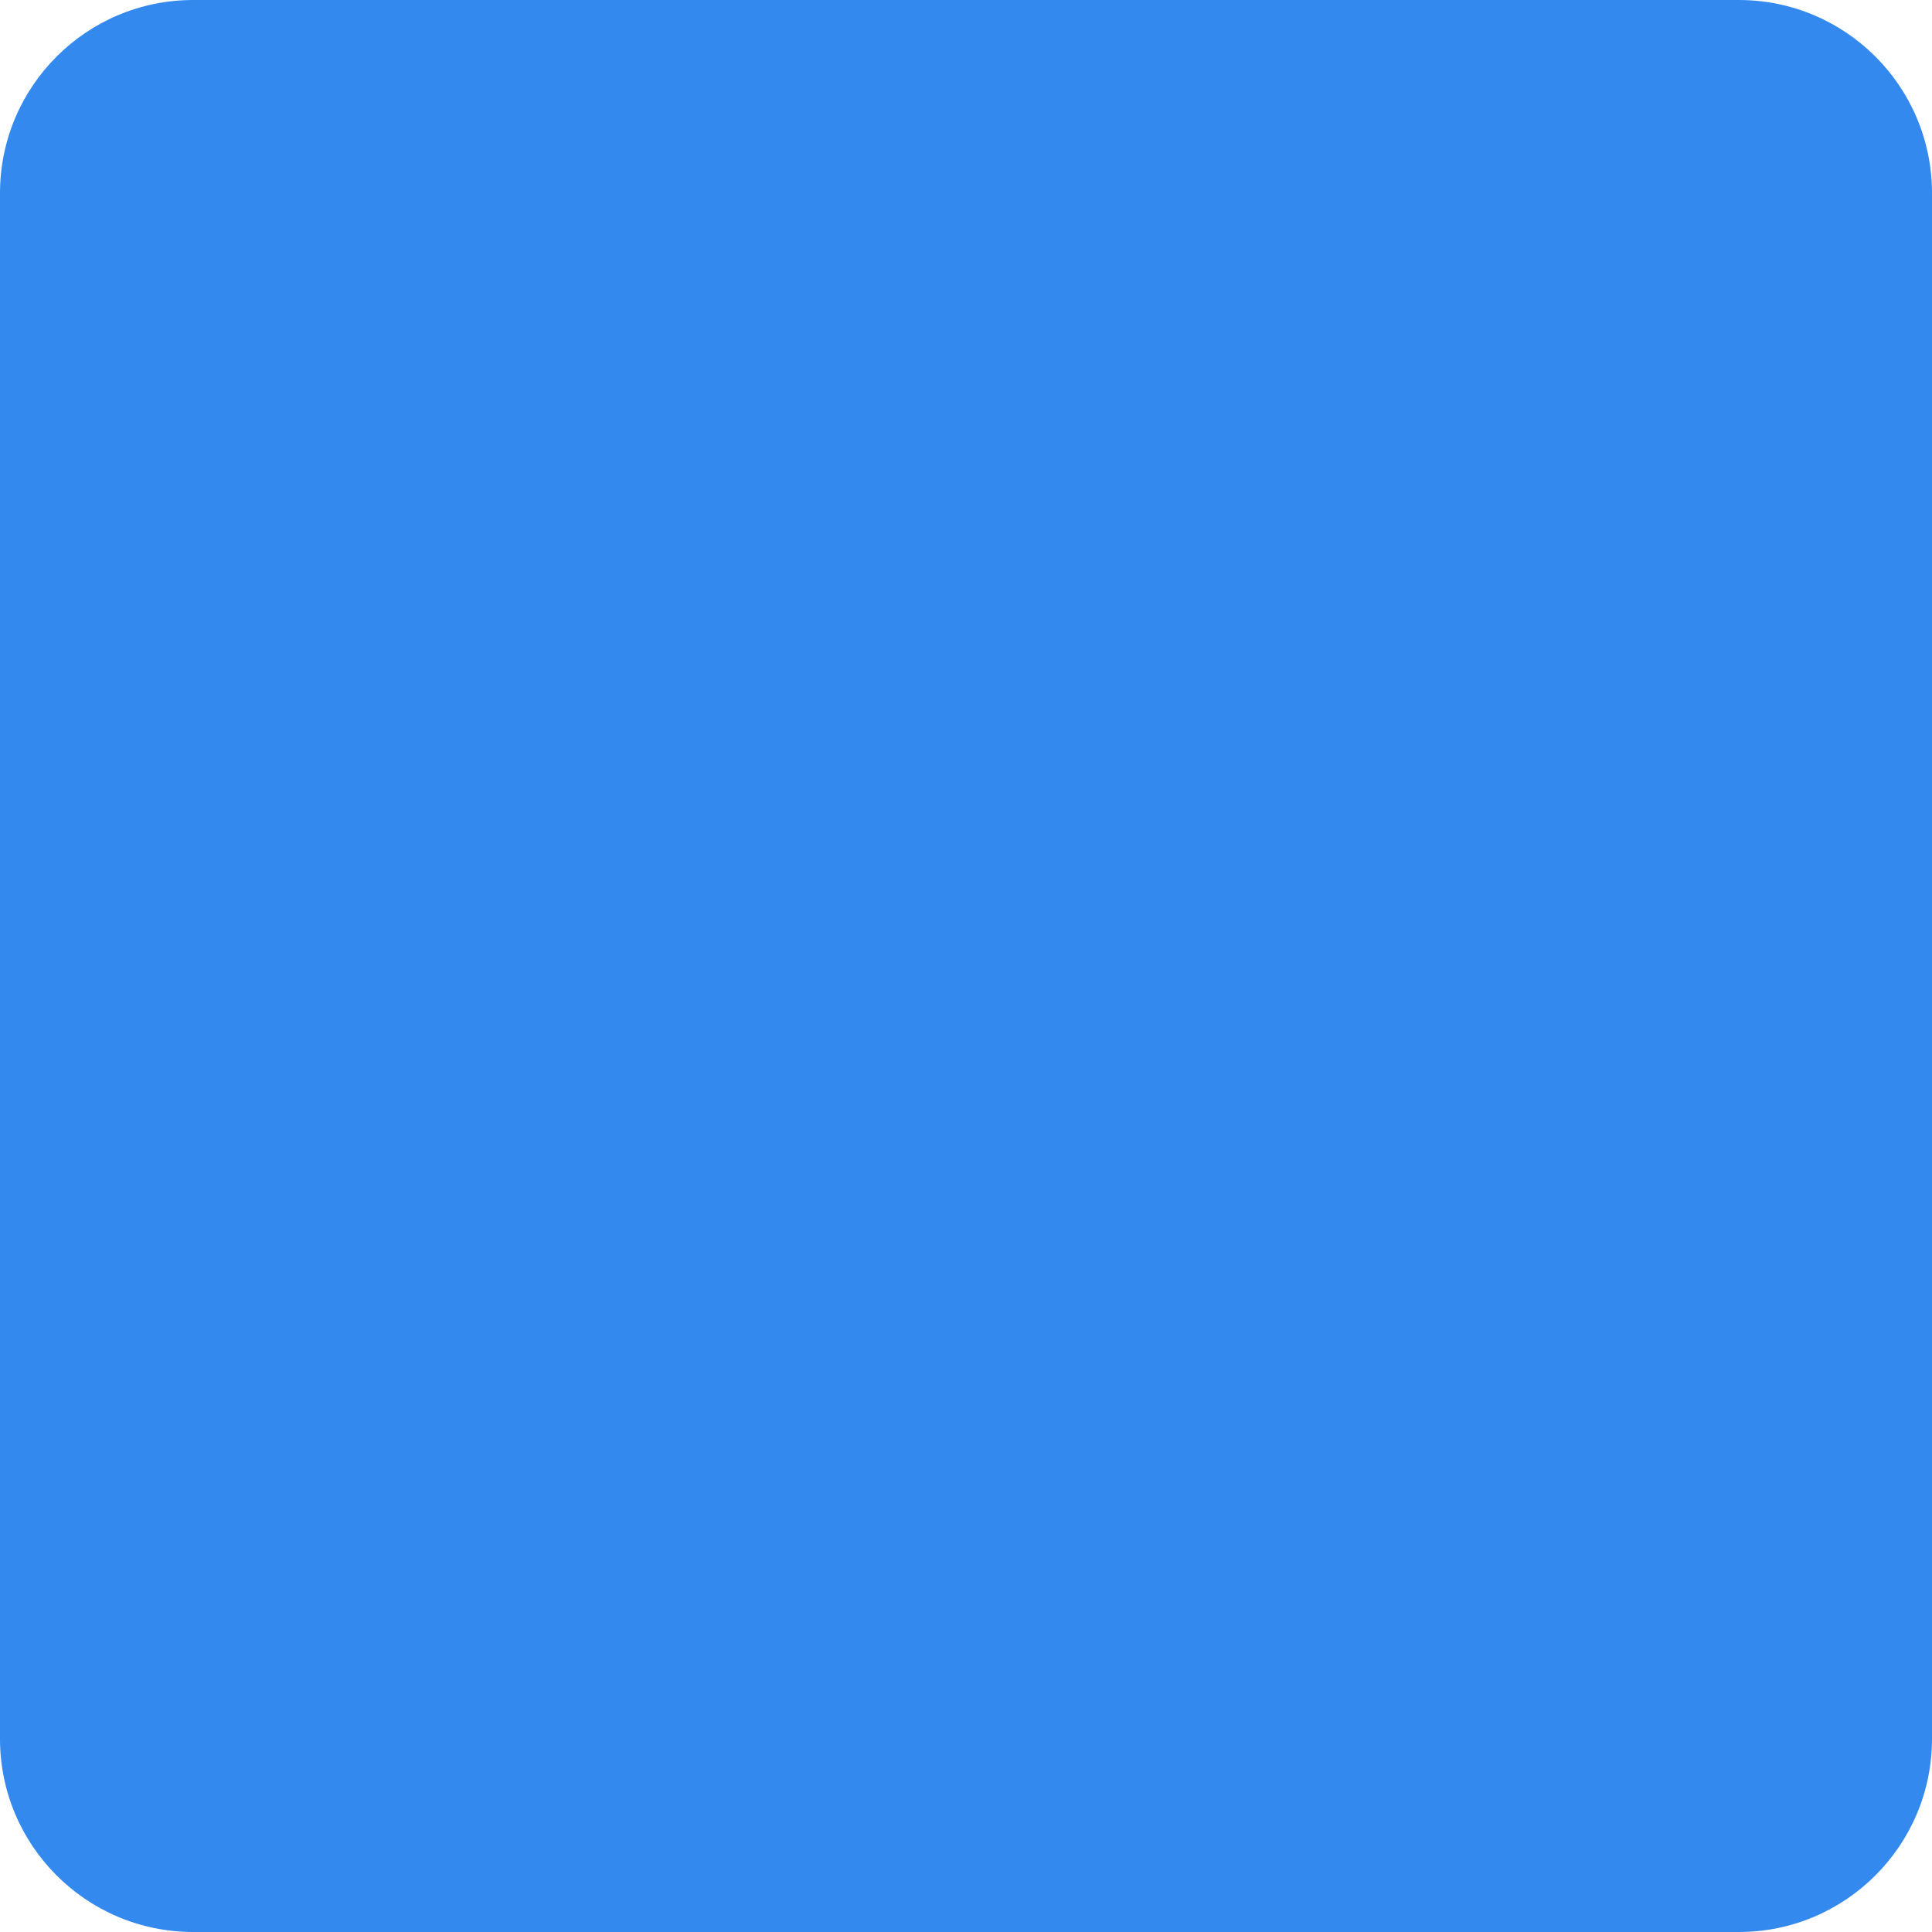
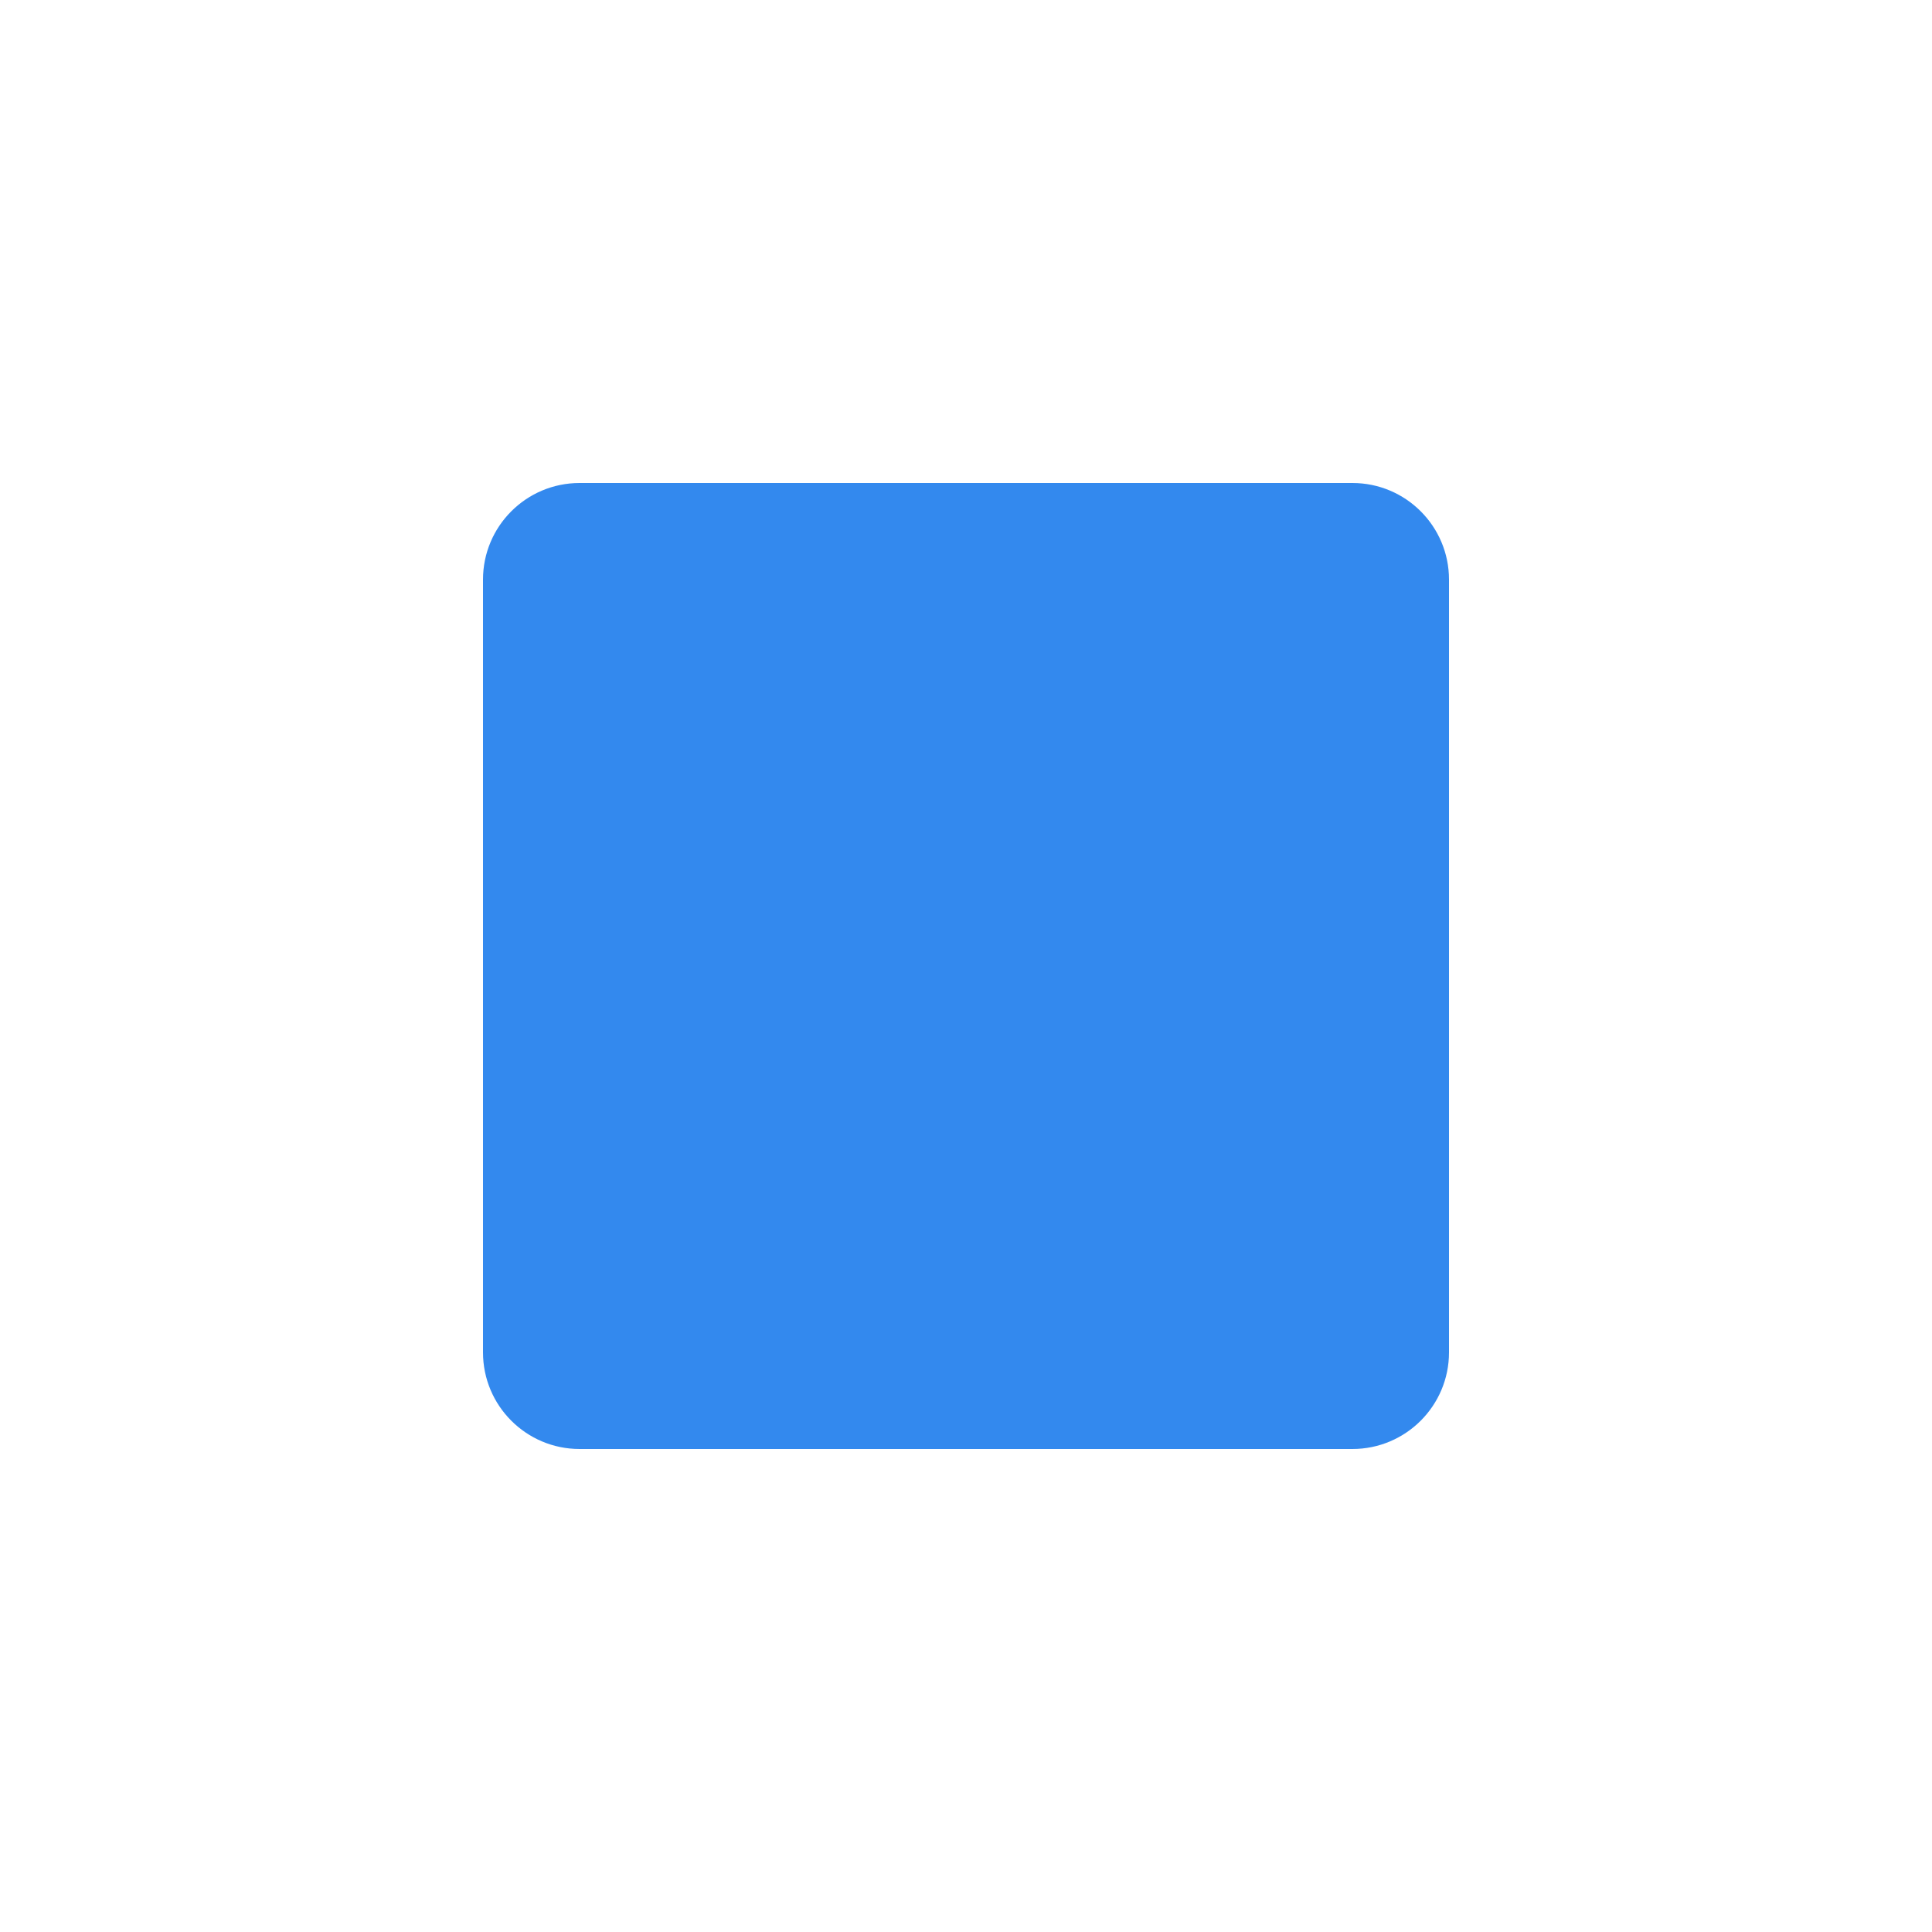
- <svg xmlns="http://www.w3.org/2000/svg" width="10px" height="10px" viewBox="0 0 10 10" version="1.1">
-   <defs />
-   <g id="part1" stroke="none" stroke-width="1" fill="none" fill-rule="evenodd">
-     <g id="1_5任务列表" transform="translate(-1128, -542)" fill="#3389EE">
-       <g id="Group-20-+-语料不足-Mask" transform="translate(20, 134)">
-         <g id="Group" transform="translate(0, 280)">
-           <g id="Group-4" transform="translate(1084, 38)">
-             <g id="Group-3" transform="translate(24, 88)">
-               <g id="停止-on" transform="translate(0, 2)">
-                 <rect id="Rectangle-2" x="0" y="0" width="10" height="10" rx="1" />
-               </g>
-             </g>
-           </g>
-         </g>
-       </g>
+ <svg xmlns="http://www.w3.org/2000/svg" width="20px" height="20px" viewBox="0 0 20 20" version="1.1">
+   <g id="画板" stroke="none" stroke-width="1" fill="none" fill-rule="evenodd">
+     <g id="停止-on" transform="translate(5, 5)" fill="#3389EE">
+       <rect id="Rectangle-2" x="0" y="0" width="10" height="10" rx="1" />
    </g>
  </g>
</svg>
